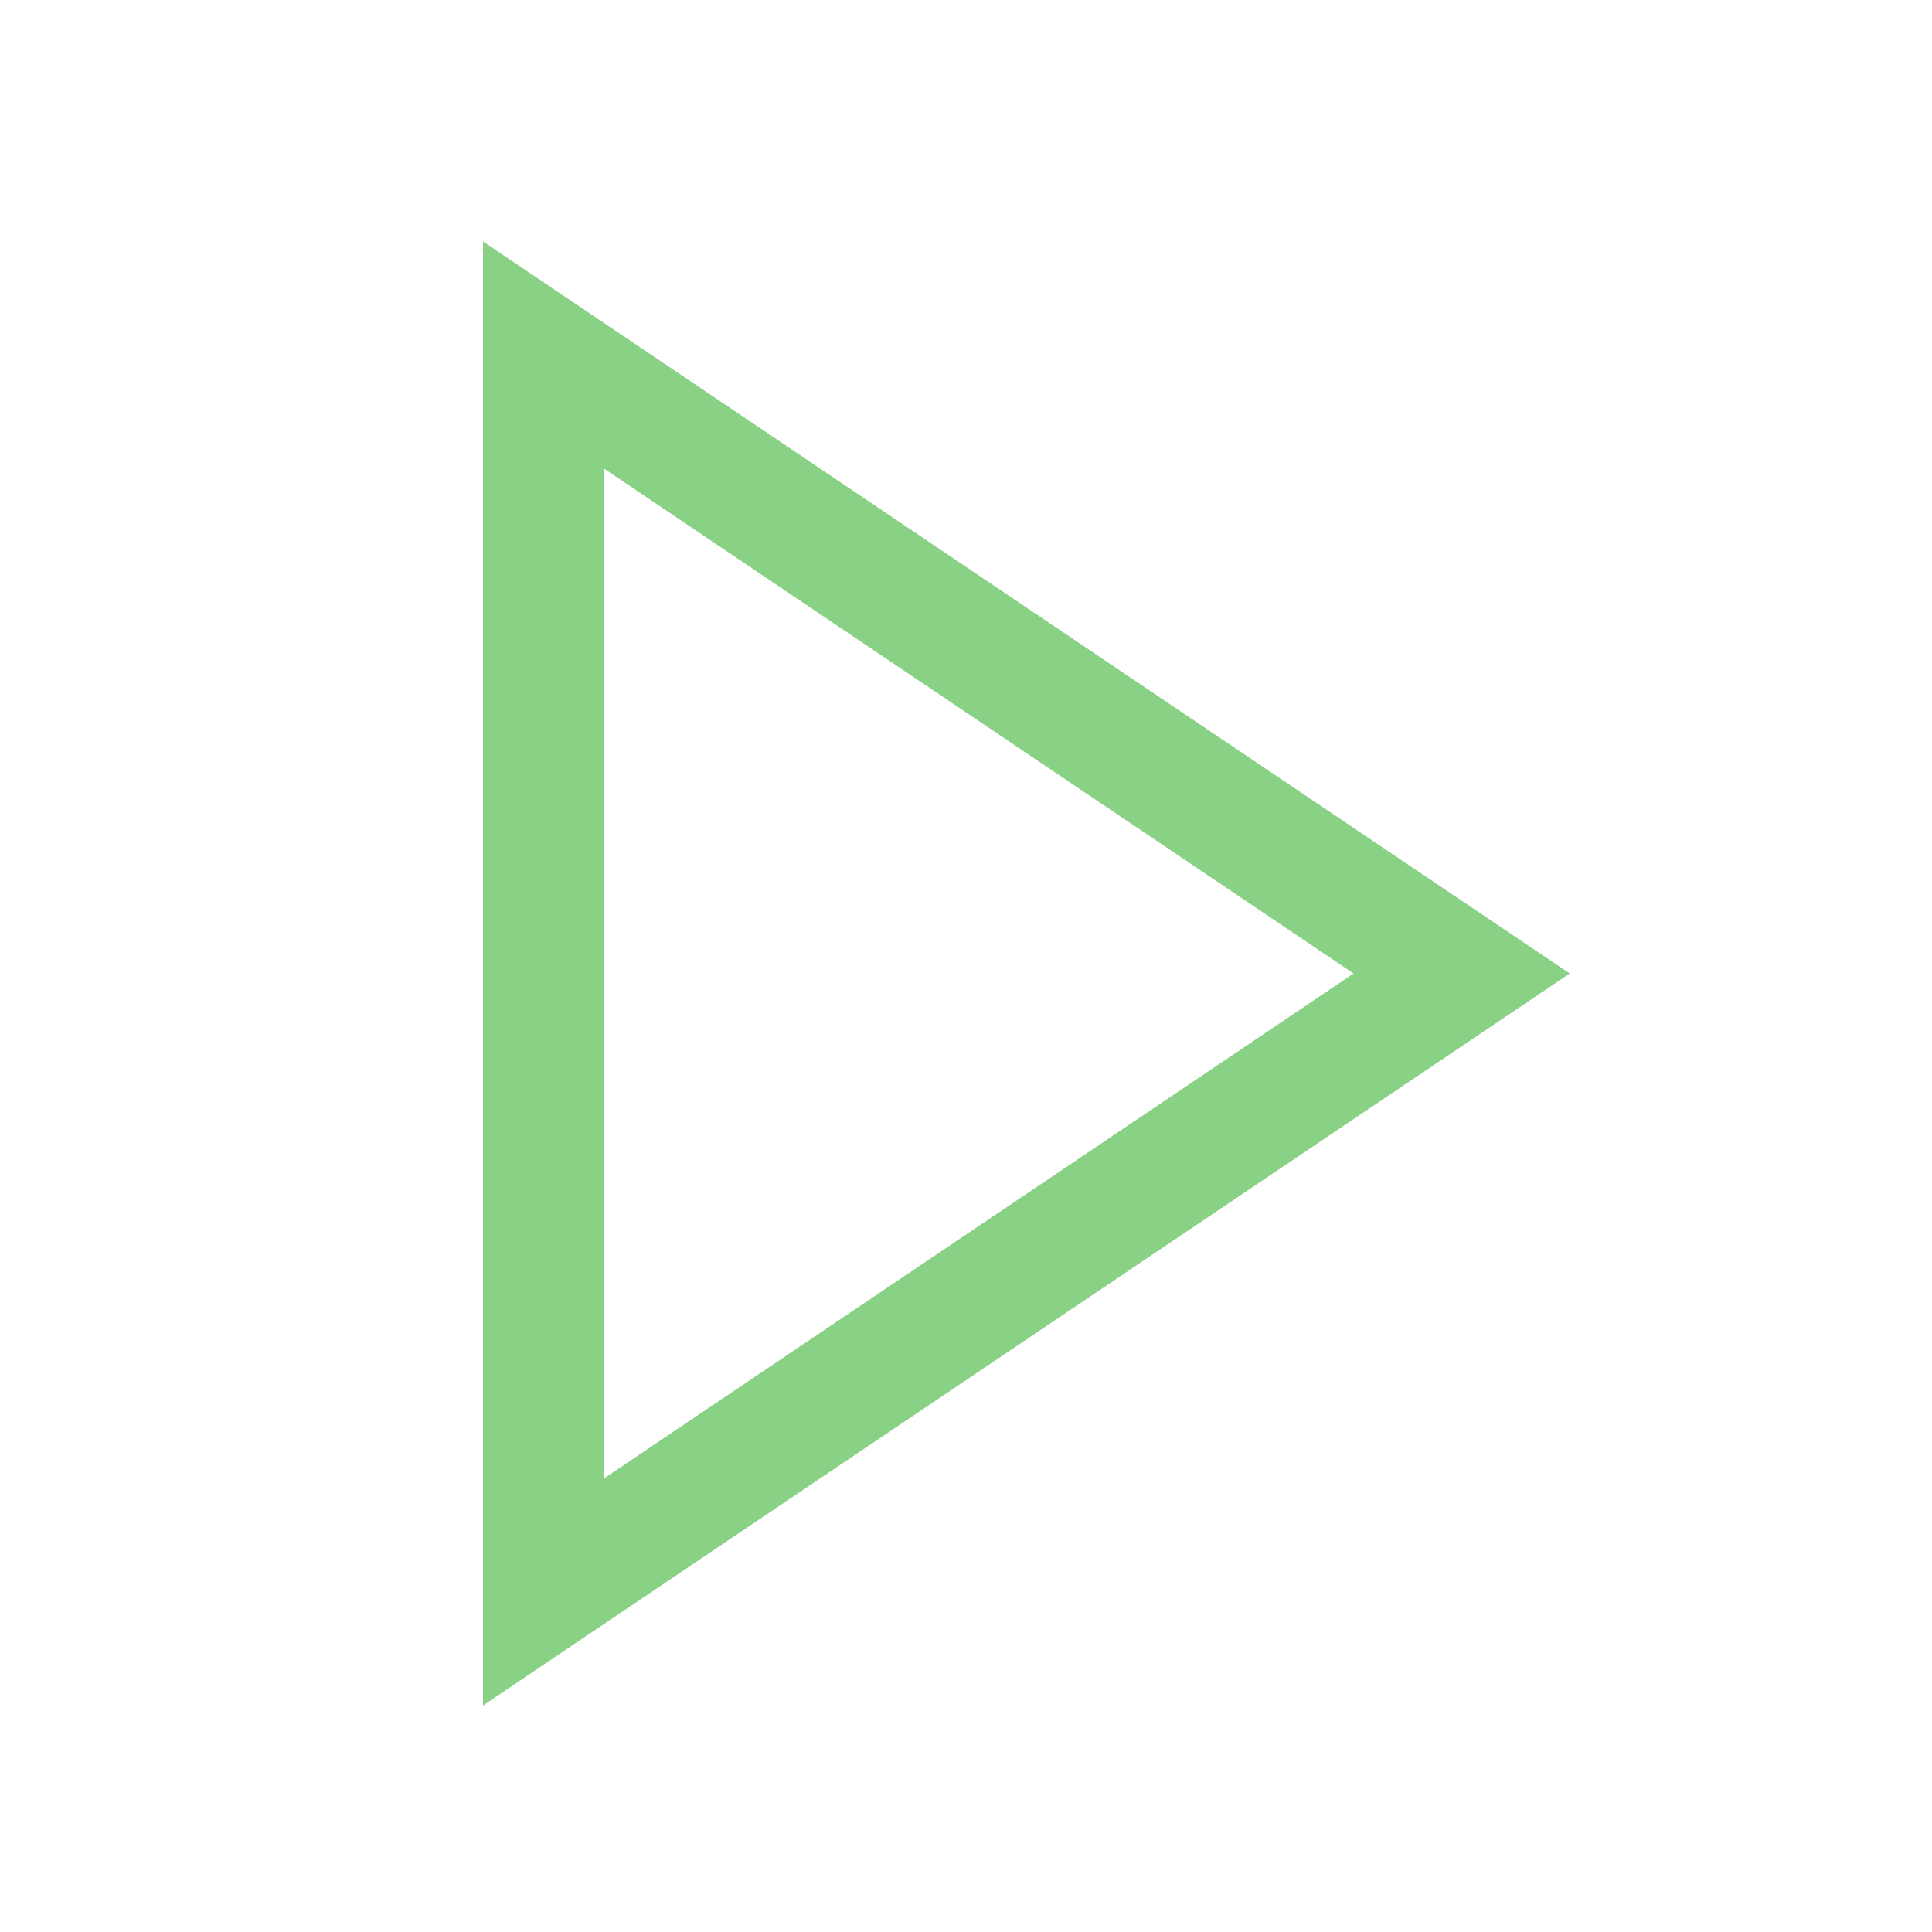
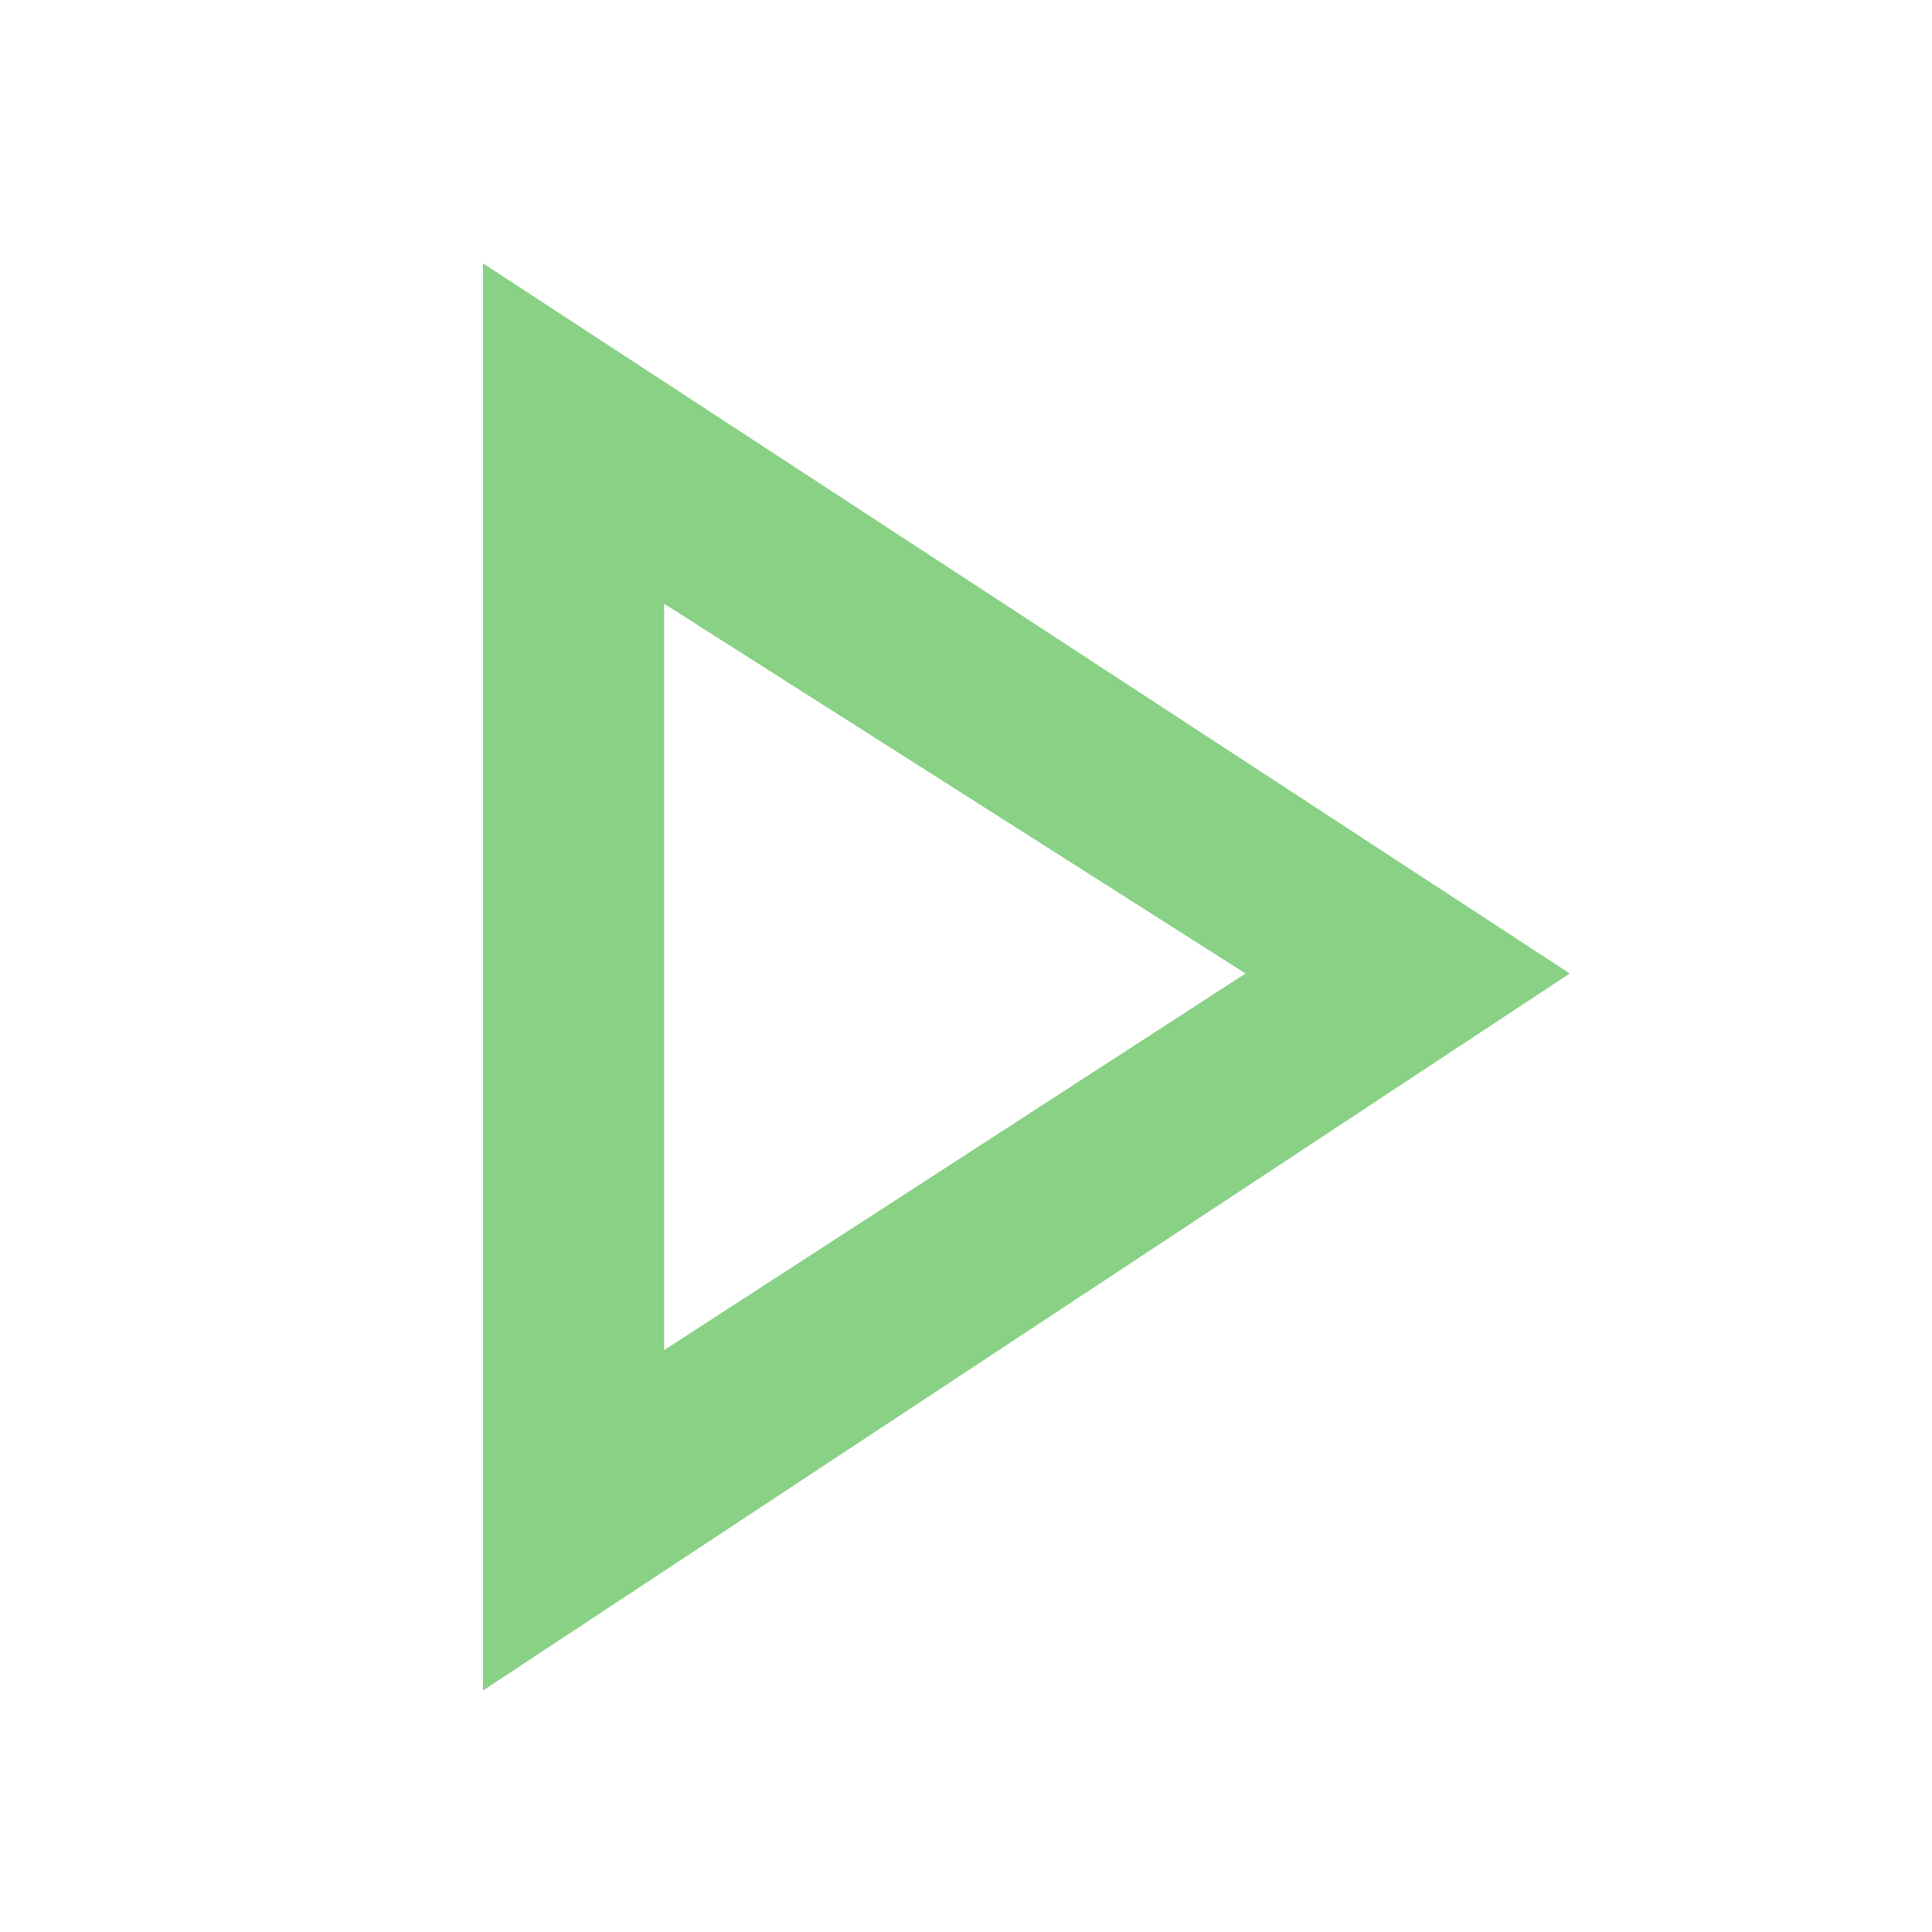
<svg xmlns="http://www.w3.org/2000/svg" width="16" height="16" viewBox="0 0 16 16" fill="none">
-   <path fill-rule="evenodd" clip-rule="evenodd" d="M13 8.062L4 2L4 14.124L13 8.062ZM11.21 8.062L5 3.879L5 12.245L11.21 8.062Z" fill="#89D185" />
+   <path fill-rule="evenodd" clip-rule="evenodd" d="M4 14V2.181L13 8.062L4 14ZM5.5 5L10.315 8.062L5.5 11.181L5.5 5Z" fill="#89D185" />
</svg>
